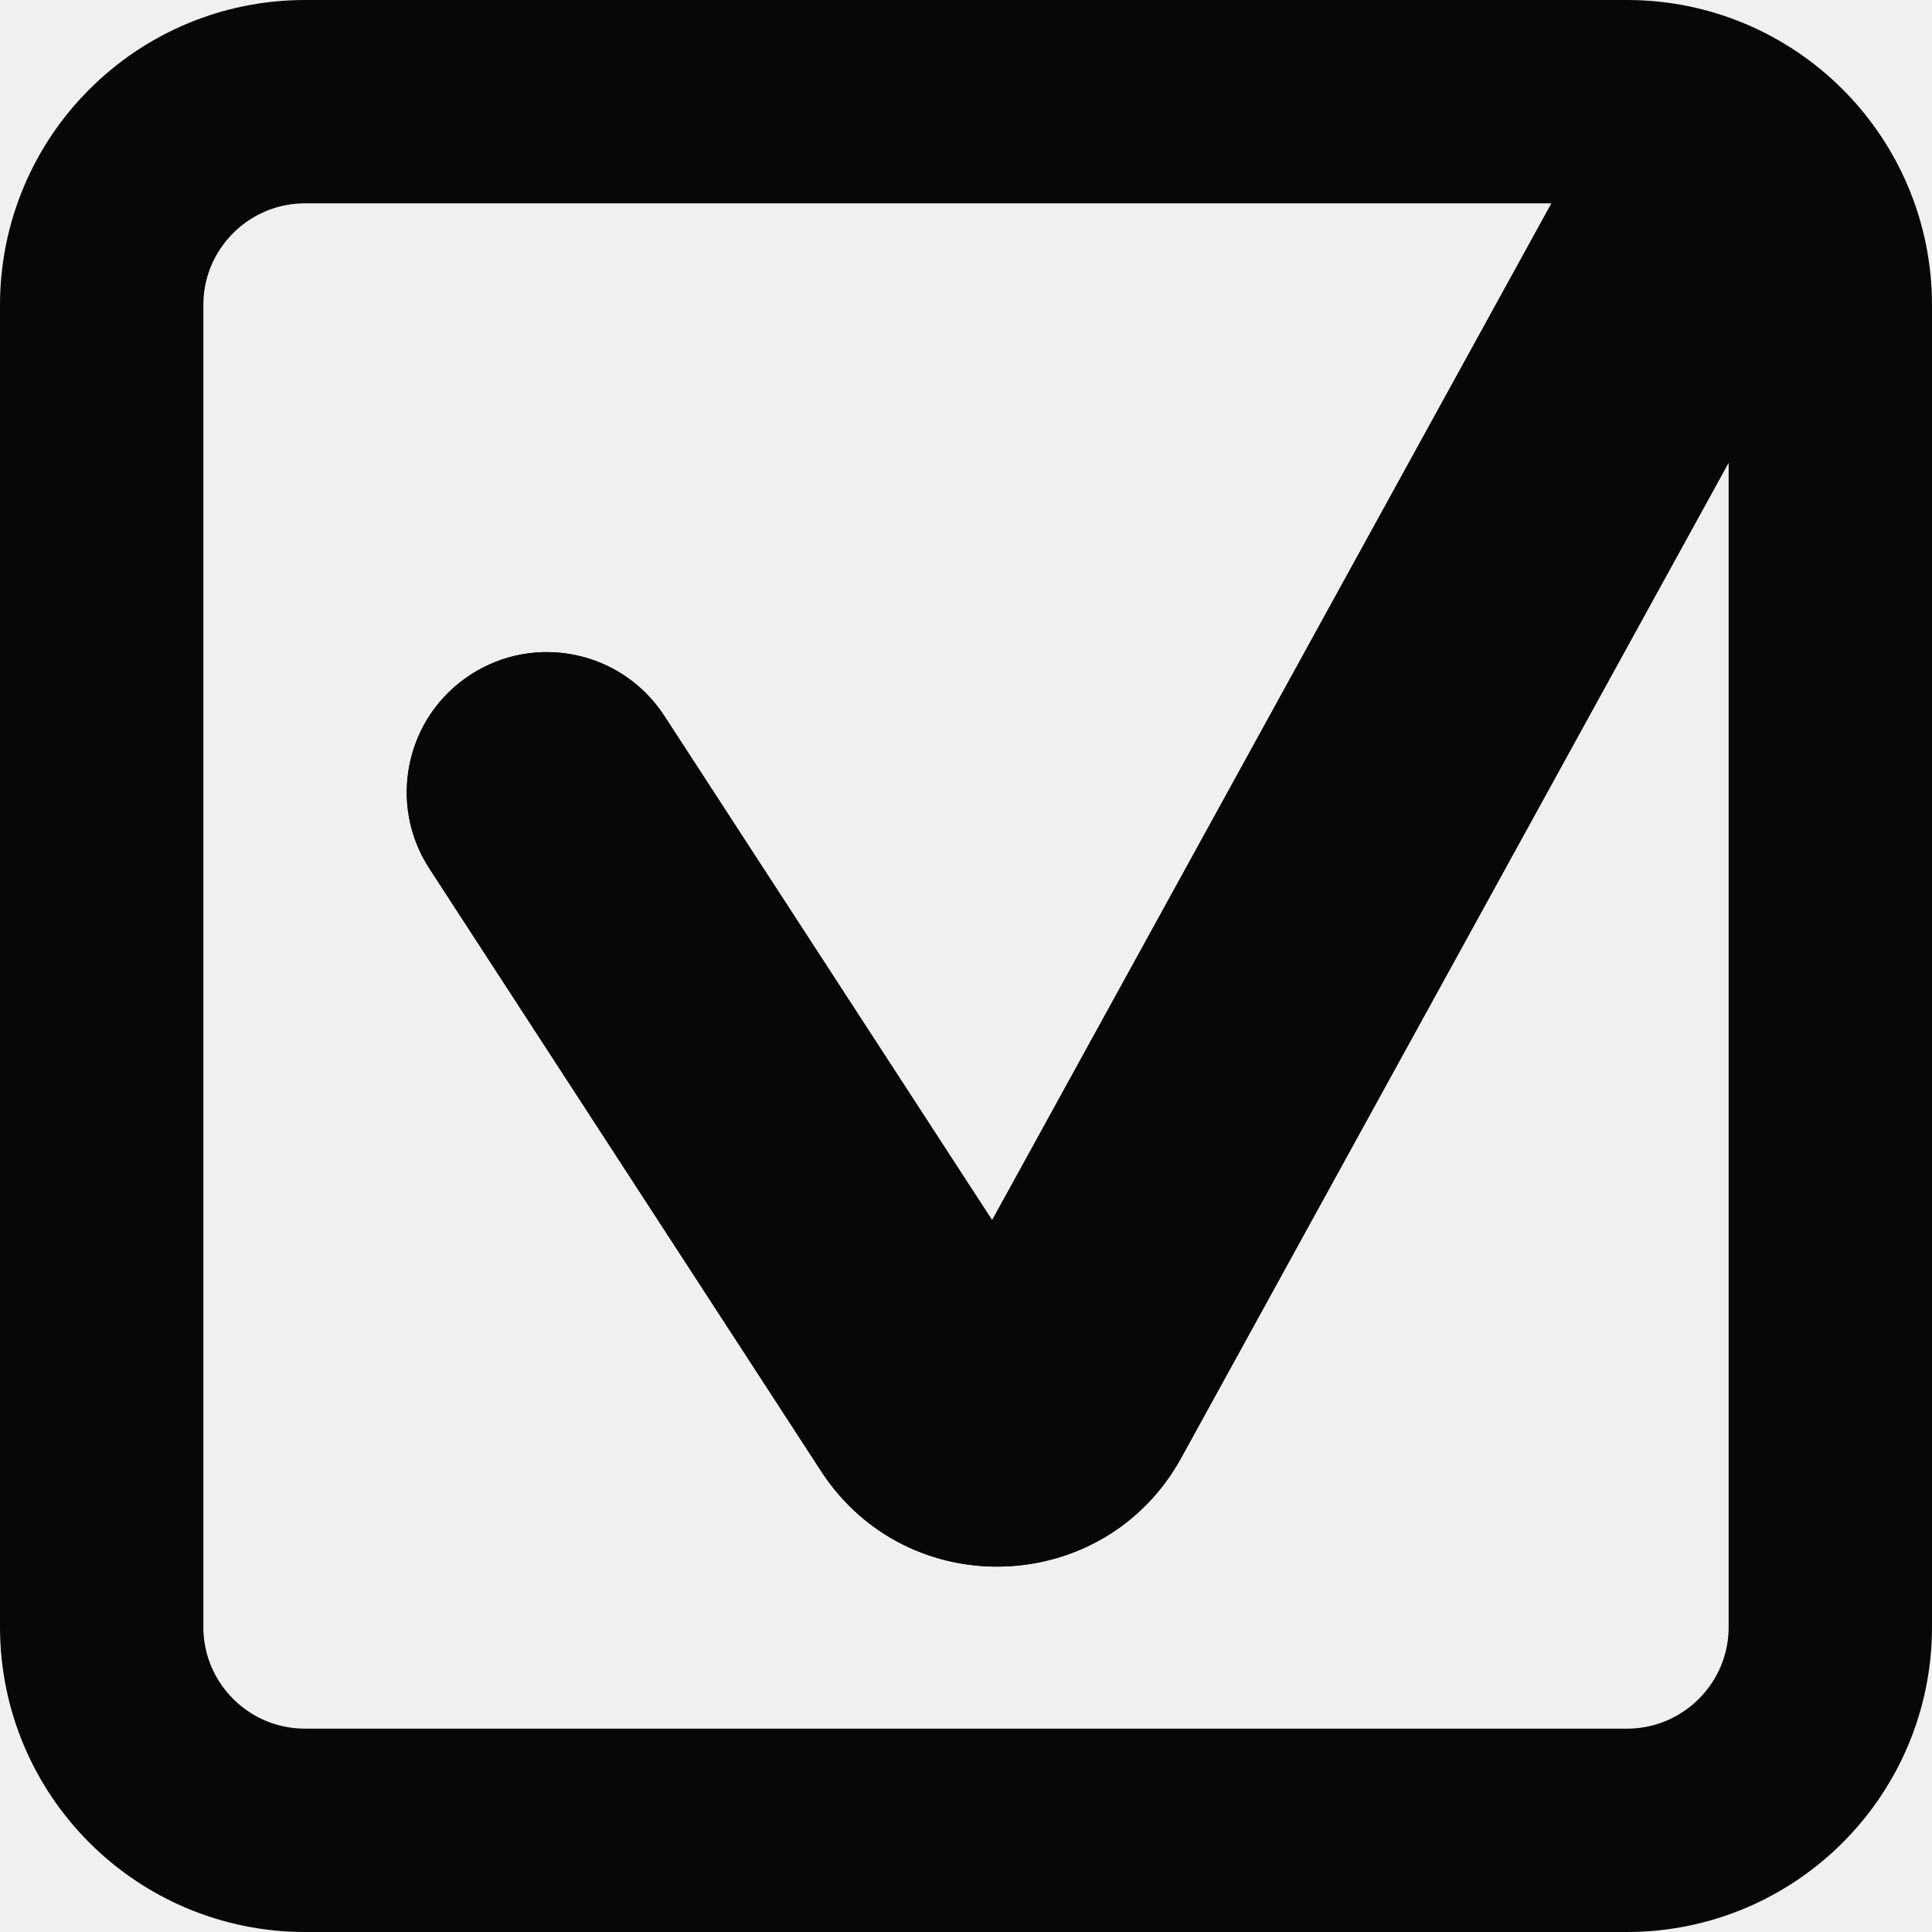
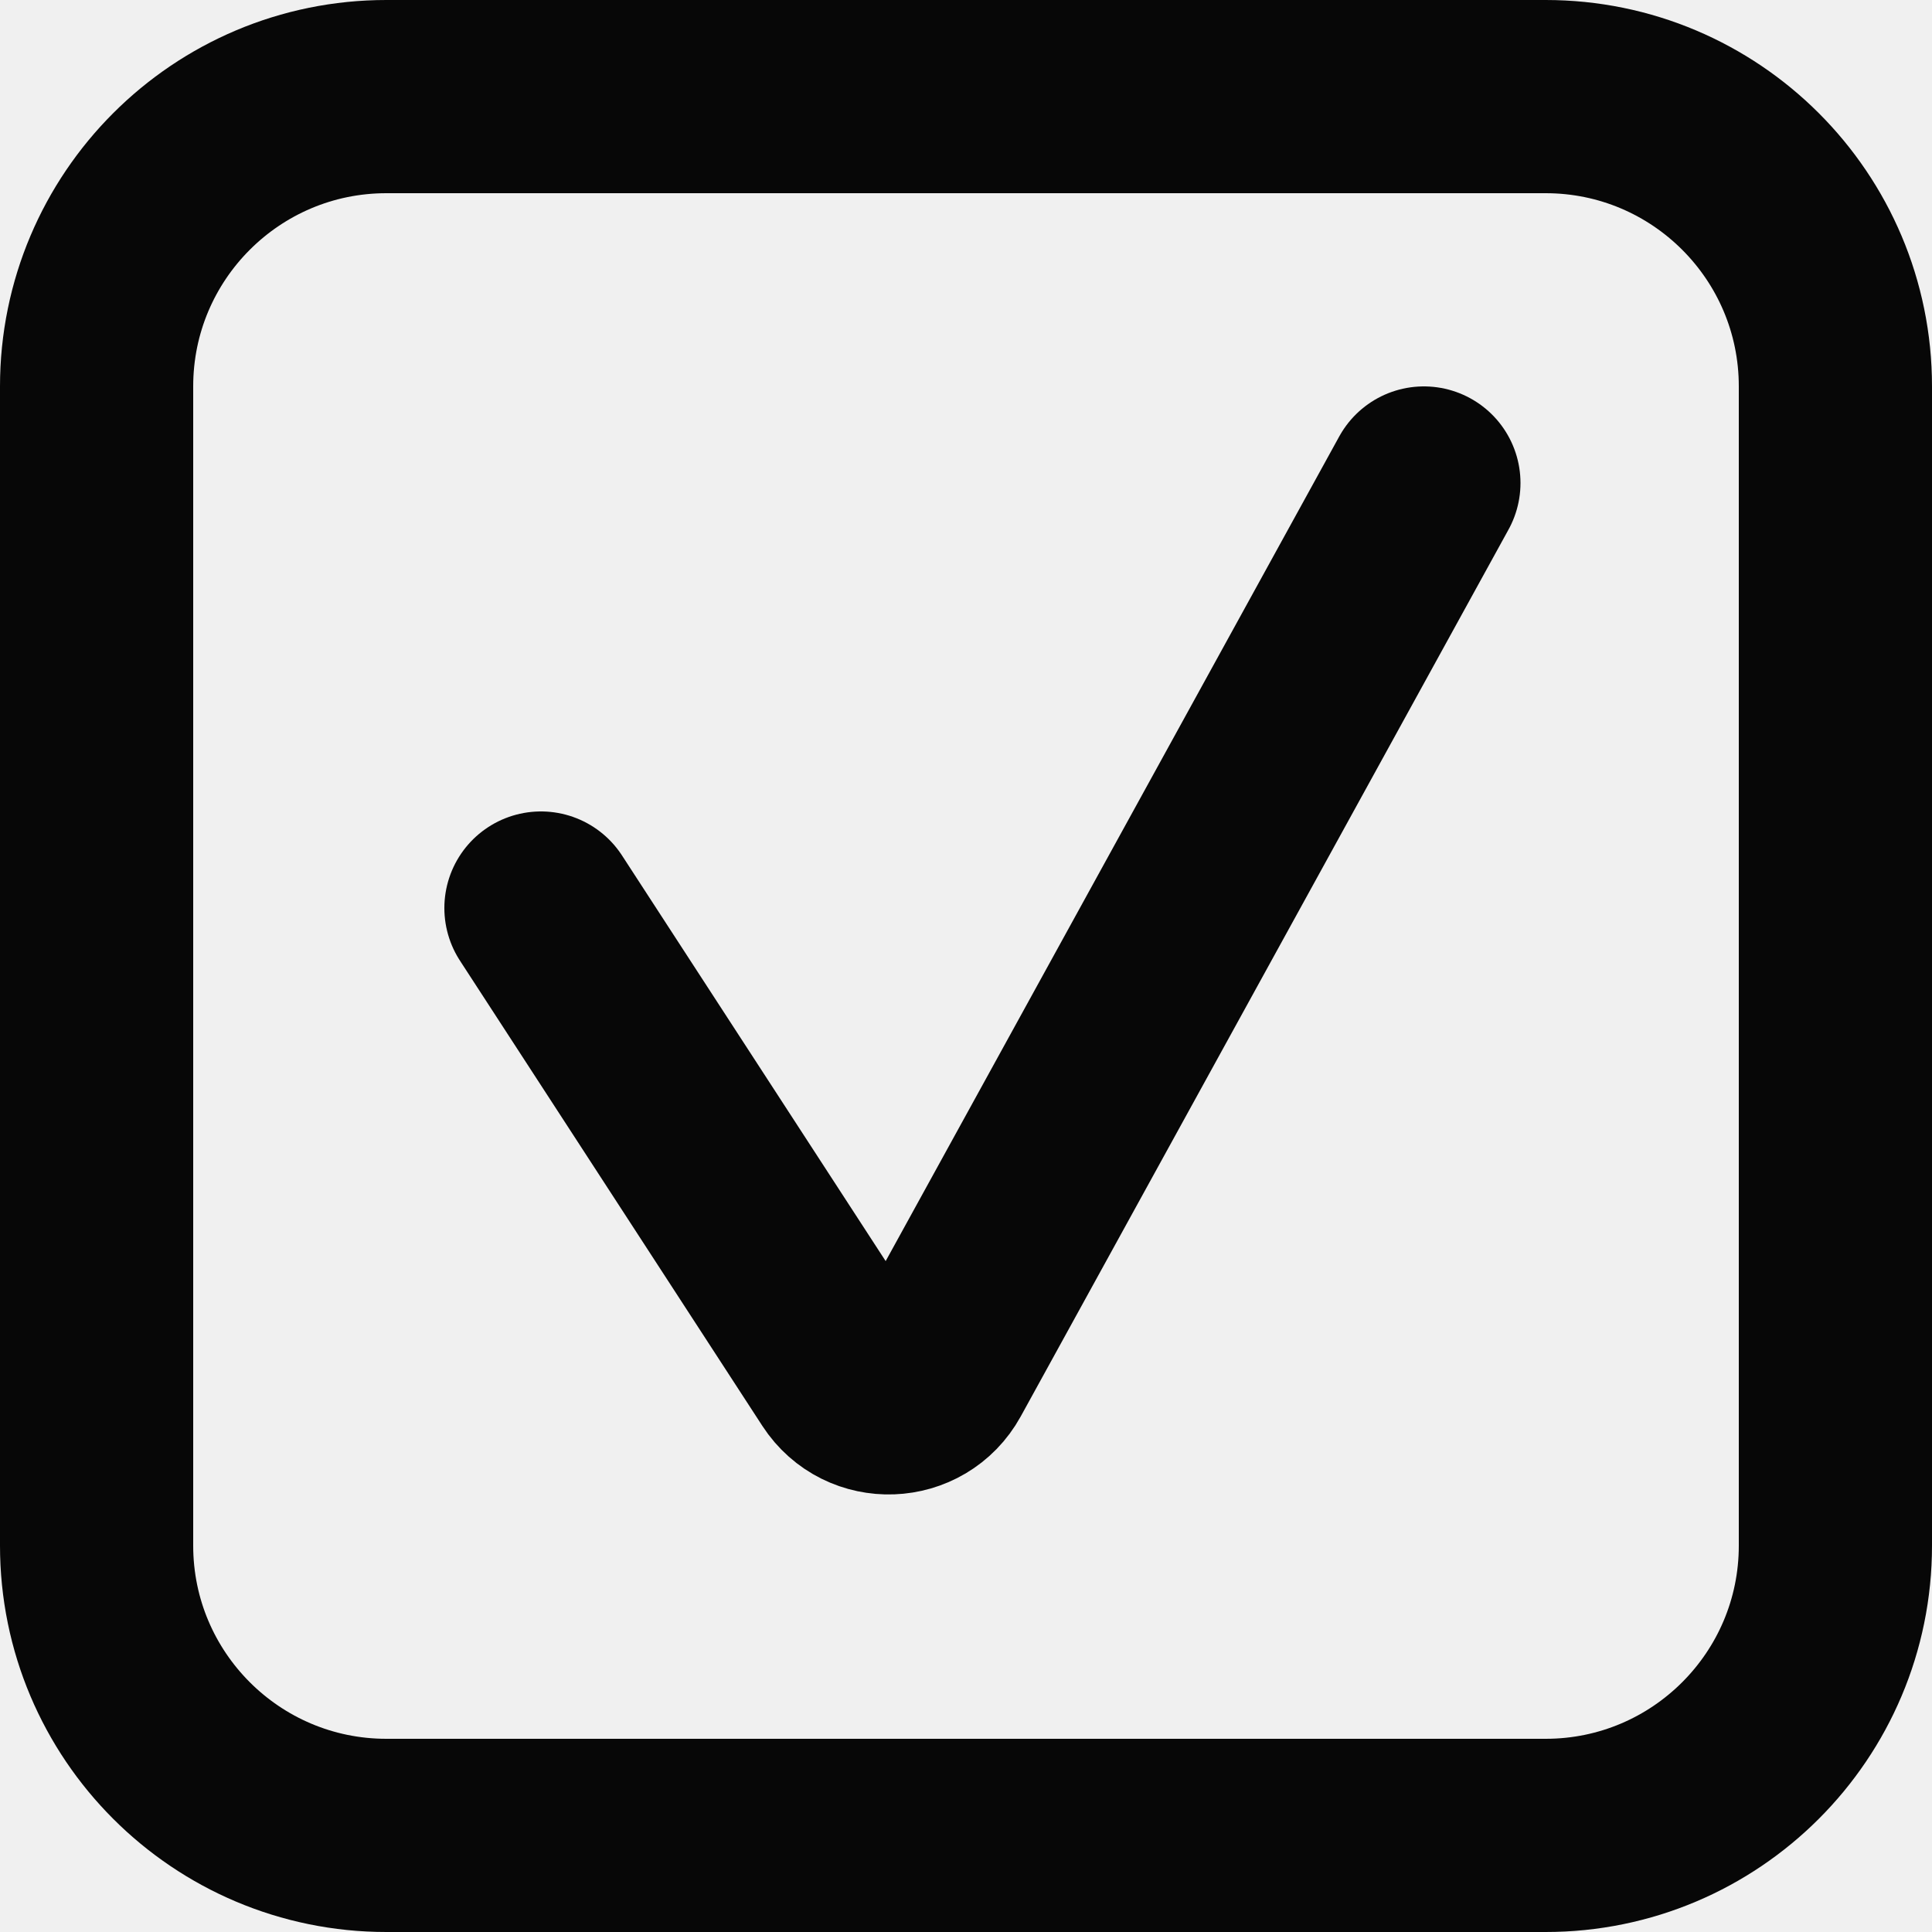
- <svg xmlns="http://www.w3.org/2000/svg" width="19" height="19" viewBox="0 0 19 19" fill="none">
-   <rect x="1" y="1" width="17" height="17" rx="2" stroke="#070707" stroke-width="2" />
-   <mask id="path-2-inside-1_2_99" fill="white">
-     <path fill-rule="evenodd" clip-rule="evenodd" d="M17.286 1.171C17.953 1.538 18.196 2.375 17.829 3.042L11.617 14.336C10.865 15.704 8.925 15.776 8.074 14.466L4.223 8.542C3.808 7.904 3.989 7.05 4.627 6.636C5.265 6.221 6.118 6.402 6.533 7.04L9.757 12L15.415 1.714C15.781 1.047 16.619 0.804 17.286 1.171Z" />
-   </mask>
-   <path fill-rule="evenodd" clip-rule="evenodd" d="M17.286 1.171C17.953 1.538 18.196 2.375 17.829 3.042L11.617 14.336C10.865 15.704 8.925 15.776 8.074 14.466L4.223 8.542C3.808 7.904 3.989 7.05 4.627 6.636C5.265 6.221 6.118 6.402 6.533 7.04L9.757 12L15.415 1.714C15.781 1.047 16.619 0.804 17.286 1.171Z" fill="#070707" />
-   <path d="M17.829 3.042L20.283 4.391V4.391L17.829 3.042ZM17.286 1.171L18.635 -1.283L18.635 -1.283L17.286 1.171ZM11.617 14.336L14.071 15.685L14.071 15.685L11.617 14.336ZM8.074 14.466L5.726 15.992L5.726 15.992L8.074 14.466ZM4.223 8.542L1.875 10.068L4.223 8.542ZM4.627 6.636L6.153 8.983L6.153 8.983L4.627 6.636ZM6.533 7.04L8.881 5.514L6.533 7.04ZM9.757 12L7.41 13.526L9.958 17.446L12.211 13.35L9.757 12ZM15.415 1.714L12.961 0.365L12.961 0.365L15.415 1.714ZM20.283 4.391C21.395 2.37 20.657 -0.171 18.635 -1.283L15.937 3.624C15.248 3.246 14.997 2.381 15.376 1.693L20.283 4.391ZM14.071 15.685L20.283 4.391L15.376 1.693L9.164 12.987L14.071 15.685ZM5.726 15.992C7.73 19.076 12.299 18.908 14.071 15.685L9.164 12.987C9.431 12.501 10.119 12.476 10.421 12.941L5.726 15.992ZM1.875 10.068L5.726 15.992L10.421 12.941L6.57 7.016L1.875 10.068ZM3.101 4.288C1.167 5.546 0.618 8.133 1.875 10.068L6.57 7.016C6.998 7.674 6.812 8.555 6.153 8.983L3.101 4.288ZM8.881 5.514C7.623 3.579 5.036 3.031 3.101 4.288L6.153 8.983C5.494 9.411 4.614 9.225 4.186 8.566L8.881 5.514ZM12.105 10.474L8.881 5.514L4.186 8.566L7.41 13.526L12.105 10.474ZM12.961 0.365L7.304 10.651L12.211 13.35L17.868 3.063L12.961 0.365ZM18.635 -1.283C16.614 -2.395 14.073 -1.657 12.961 0.365L17.868 3.063C17.489 3.752 16.625 4.003 15.937 3.624L18.635 -1.283Z" fill="#070707" mask="url(#path-2-inside-1_2_99)" />
+ <svg xmlns="http://www.w3.org/2000/svg" width="25" height="25" viewBox="0 0 25 25" fill="none">
+   <rect x="1.25" y="1.25" width="22.5" height="22.5" rx="3.75" stroke="#070707" stroke-width="2.5" />
+   <path d="M7 11.75L10.913 17.77C11.201 18.213 11.858 18.189 12.113 17.726L18.425 6.25" stroke="#070707" stroke-width="2.5" stroke-linecap="round" />
</svg>
